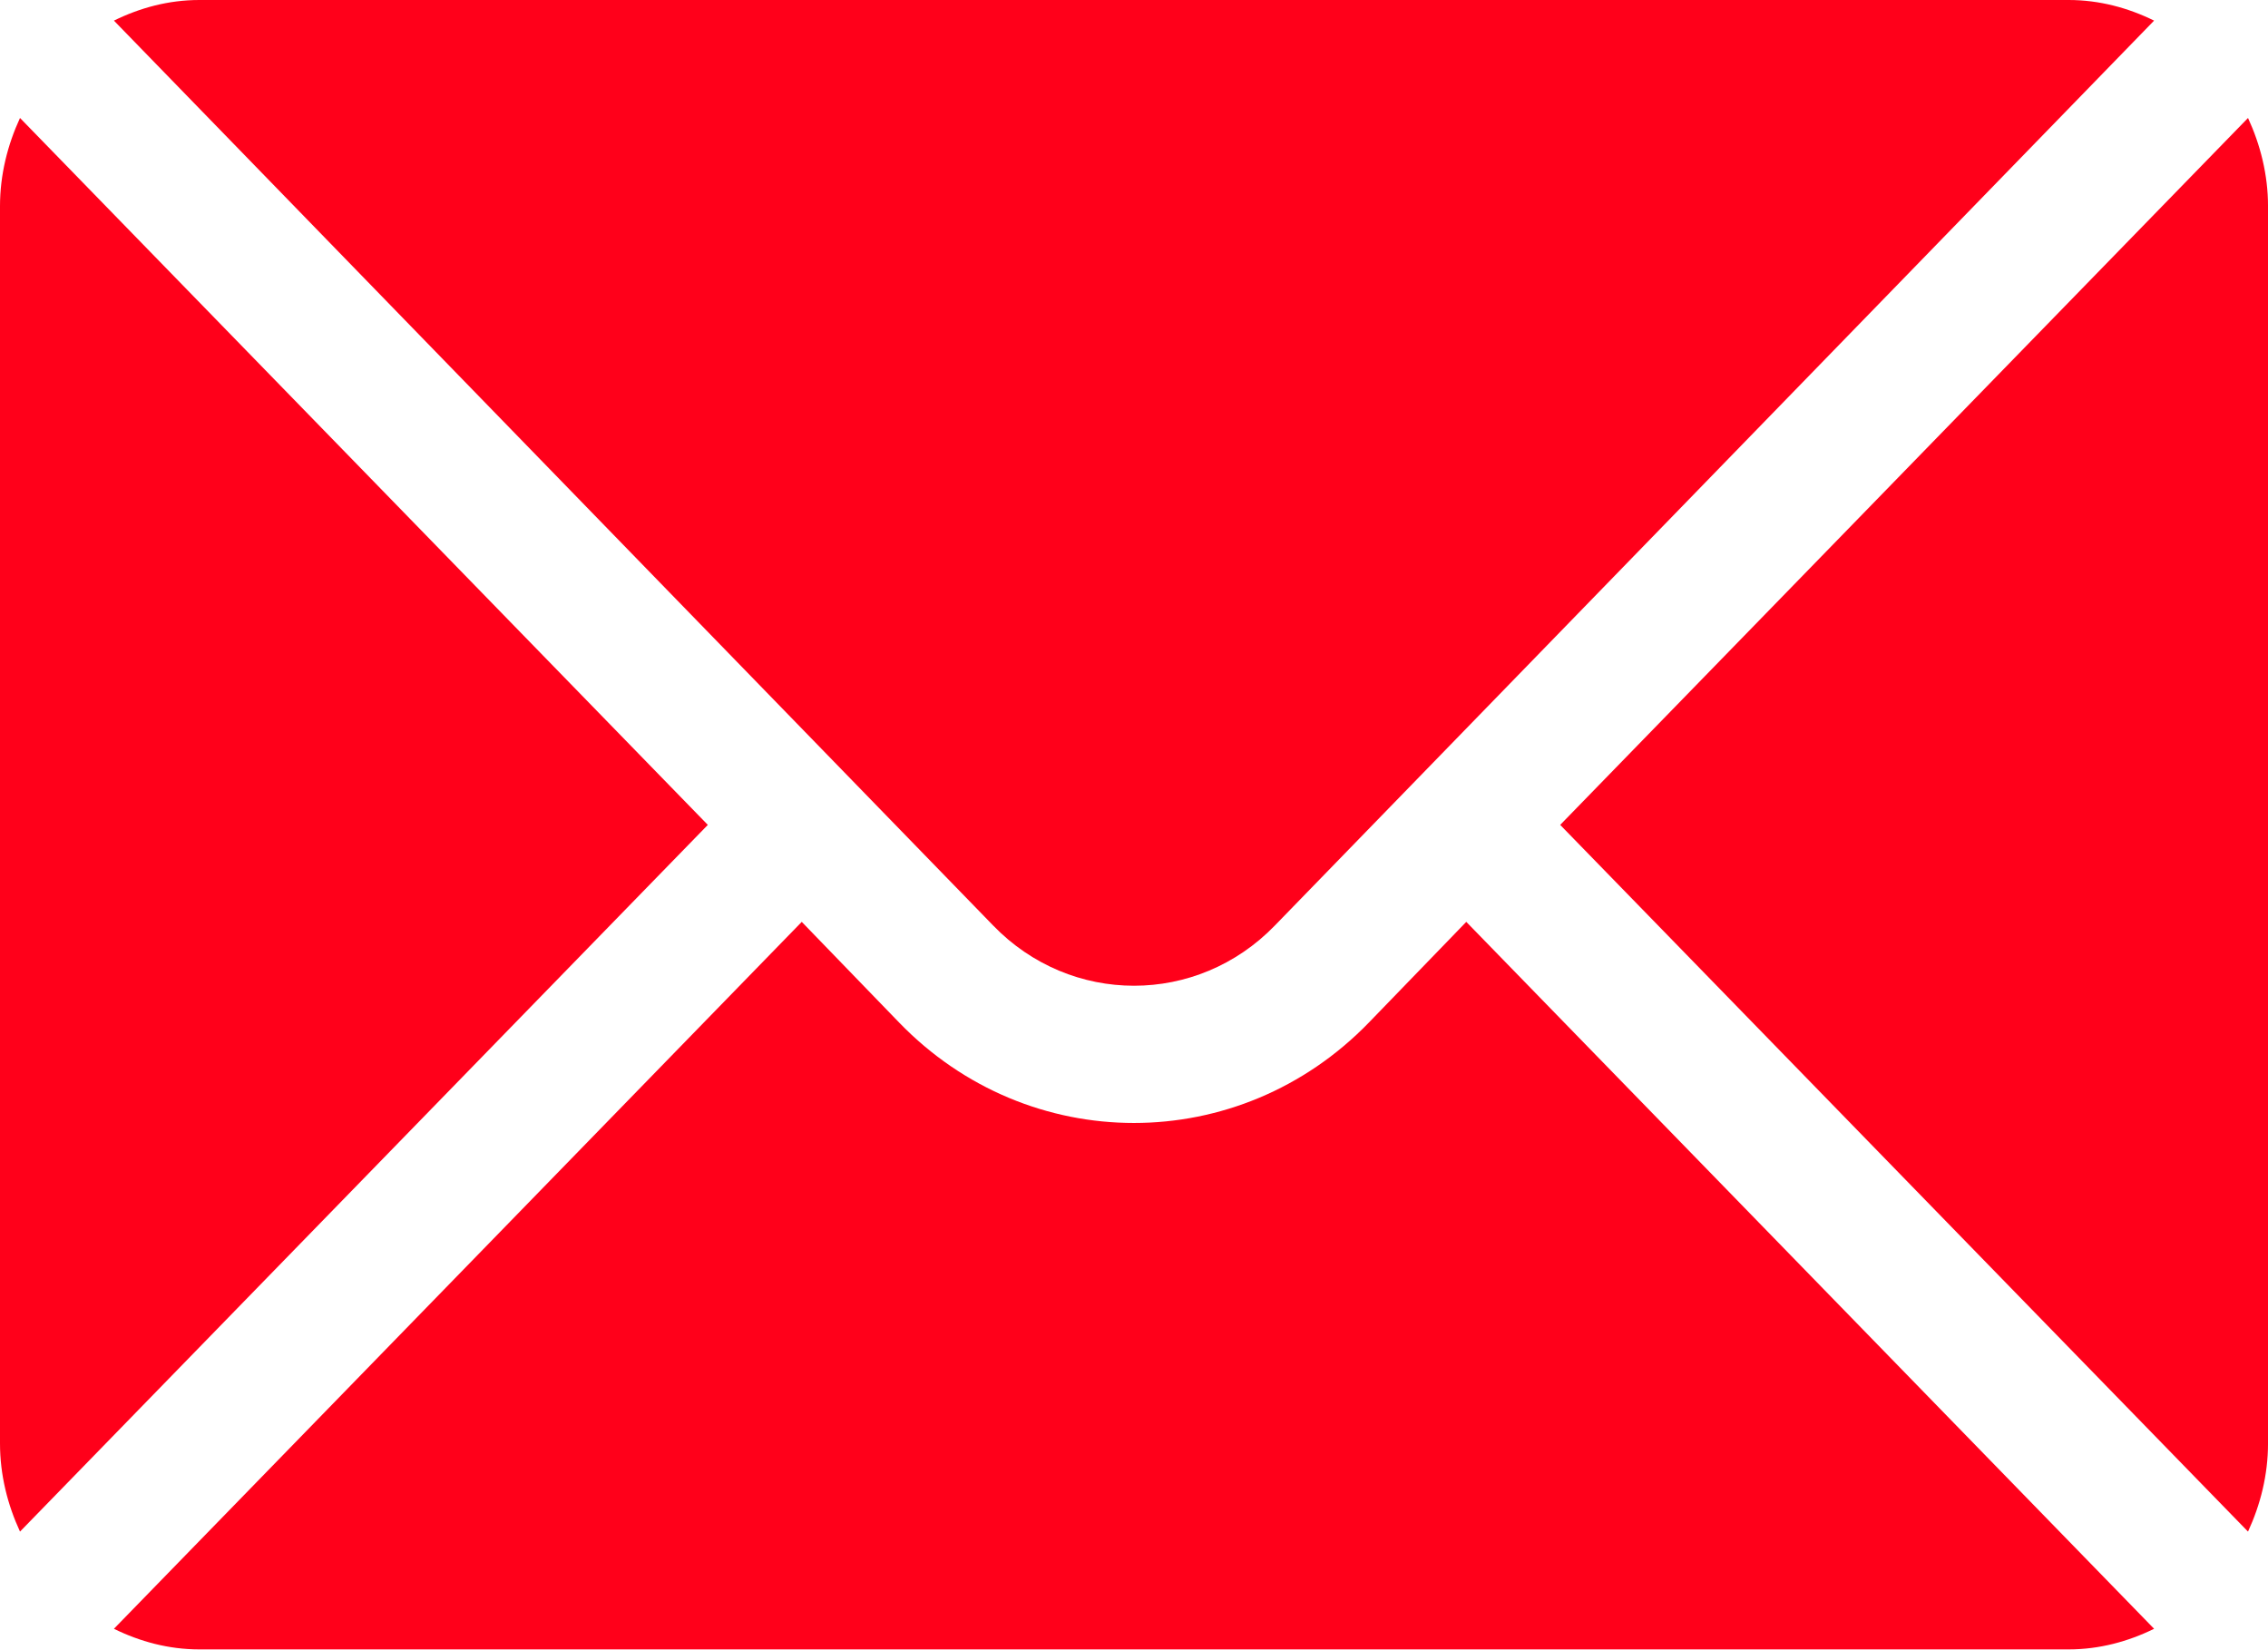
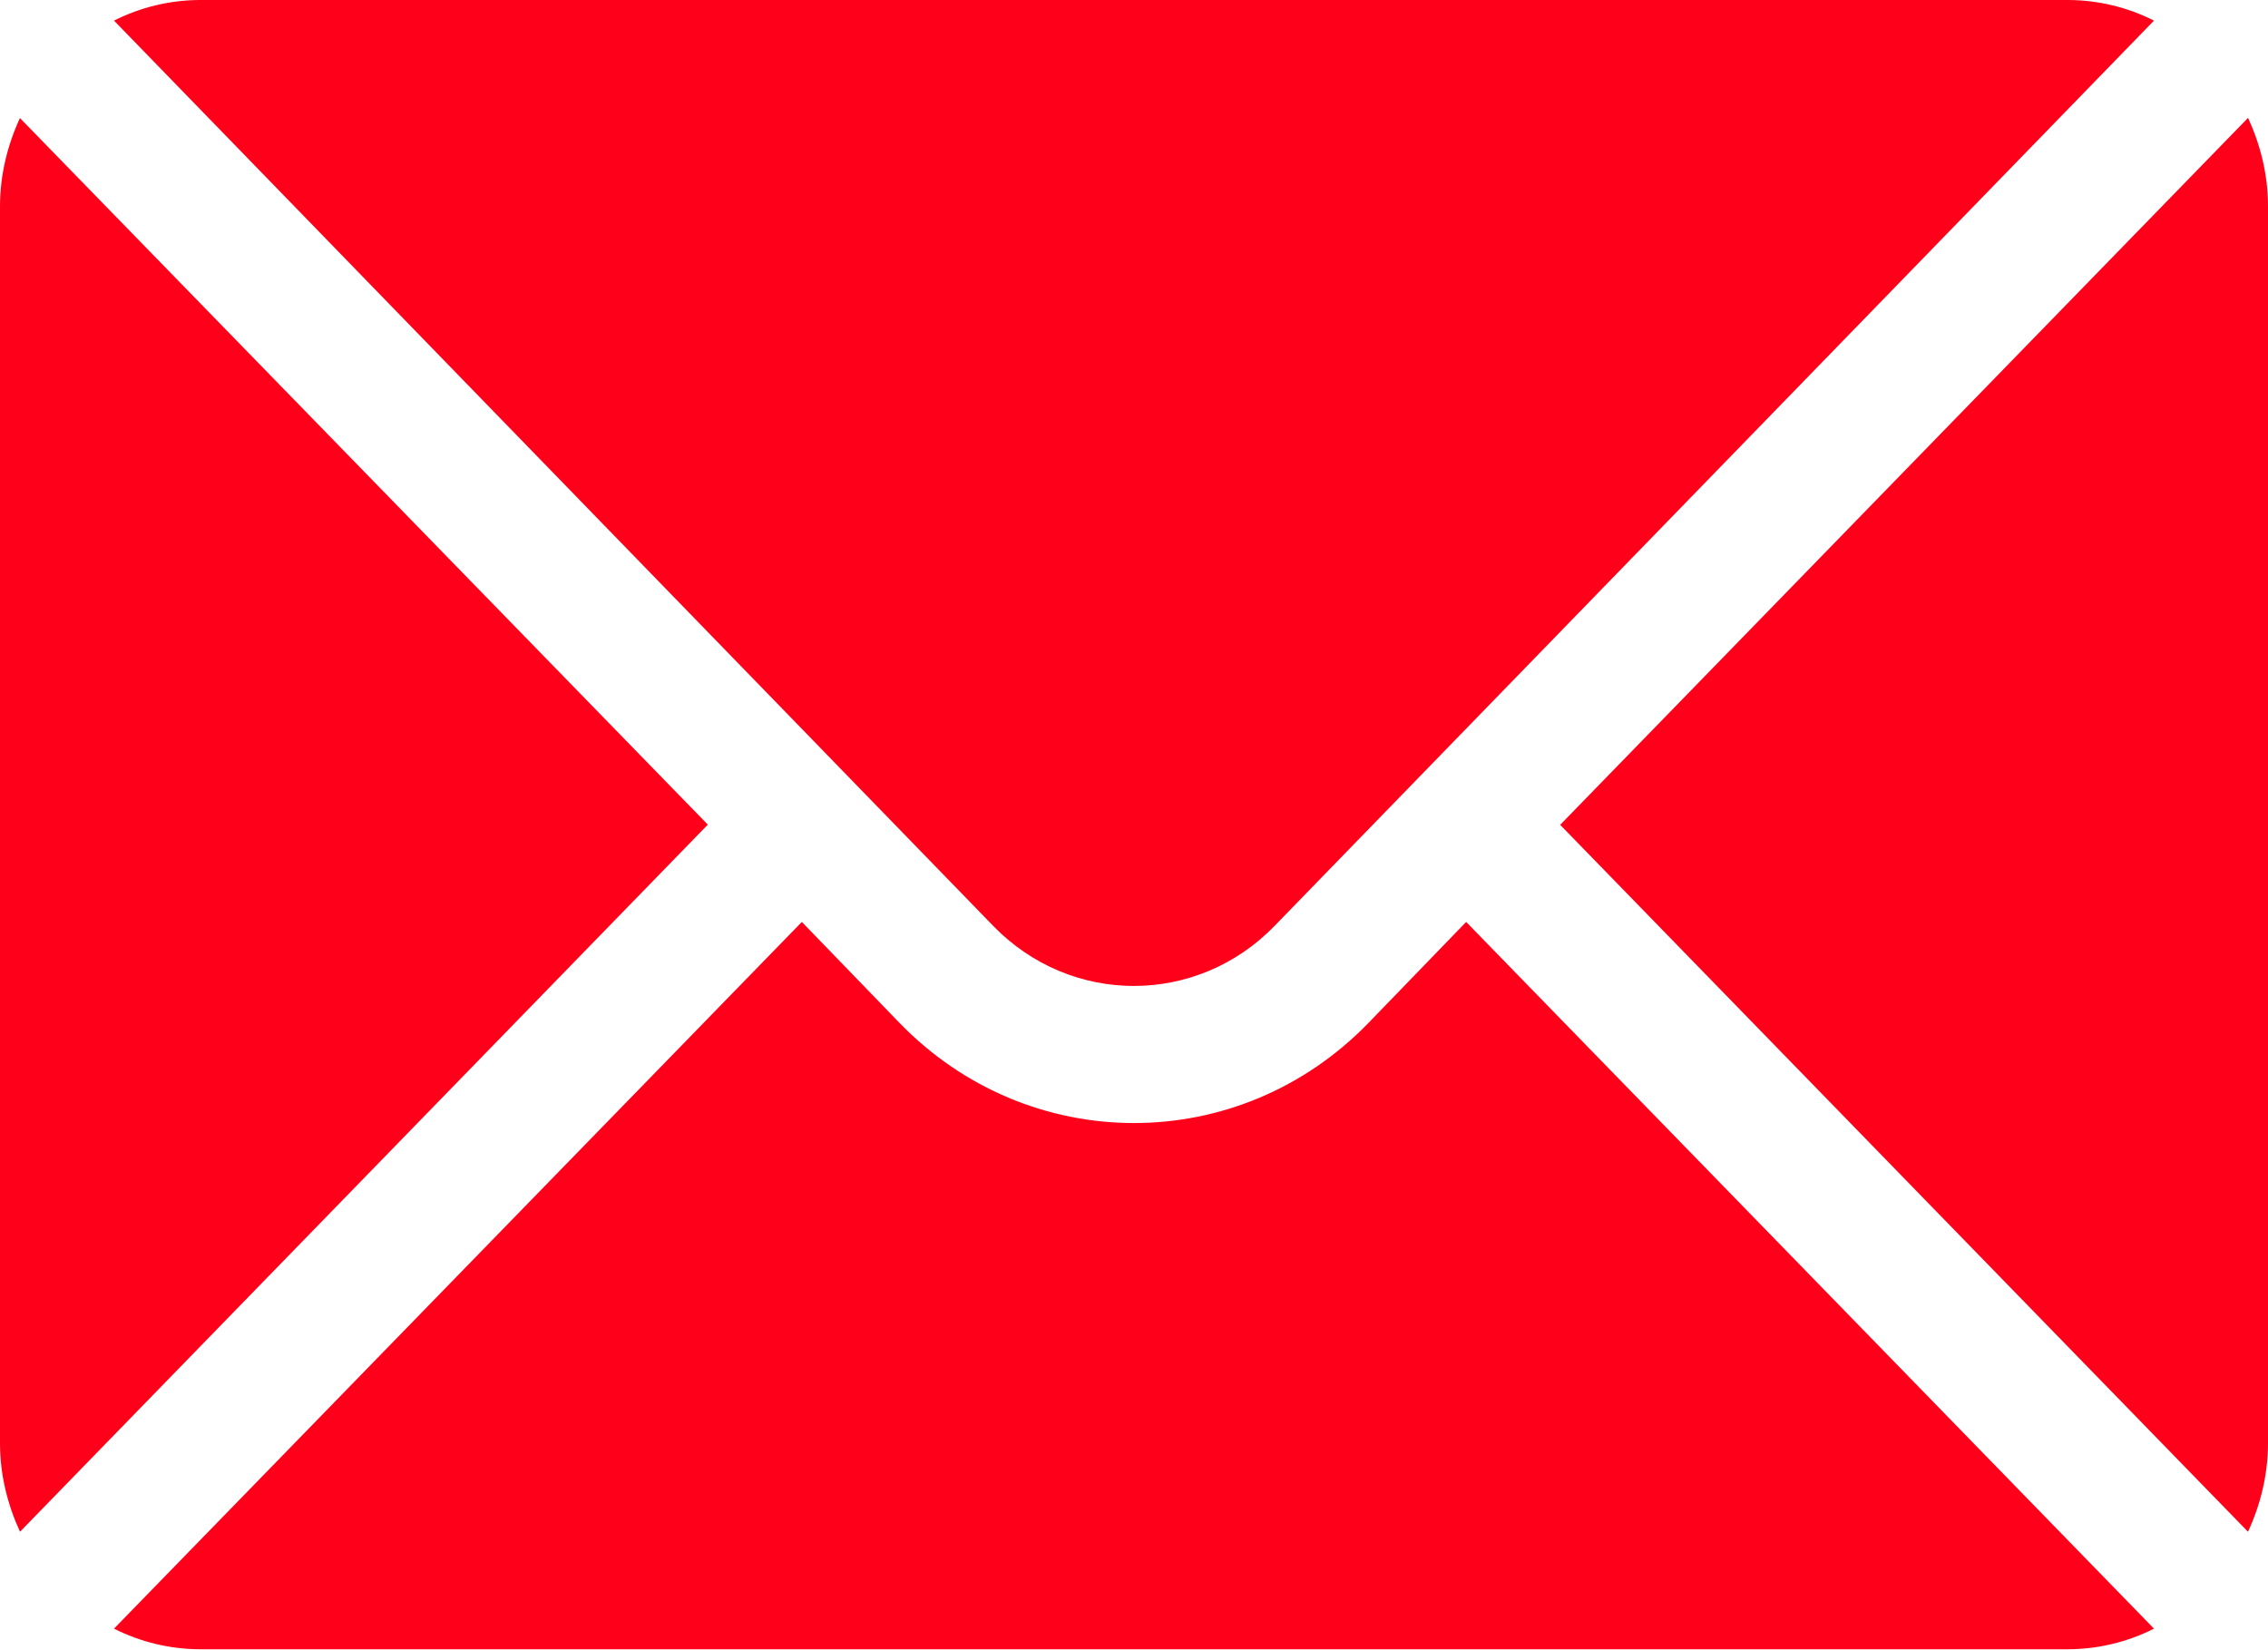
- <svg xmlns="http://www.w3.org/2000/svg" width="11" height="8" viewBox="0 0 11 8" fill="none">
-   <path d="M3.336 1.49206e-08L-3.14712e-08 3.429L3.336 6.857C3.396 6.727 3.433 6.583 3.433 6.429V0.428C3.433 0.275 3.396 0.13 3.336 1.49206e-08Z" transform="translate(7.56708 0.572266)" fill="#FF001A" />
-   <path d="M9.481 0H0.414C0.265 0 0.126 0.038 1.44243e-08 0.1L4.264 4.489C4.641 4.879 5.254 4.879 5.631 4.489L9.895 0.1C9.769 0.038 9.629 0 9.481 0Z" transform="translate(0.552551)" fill="#FF001A" />
-   <path d="M0.097 1.49206e-08C0.037 0.13 0 0.275 0 0.428V6.429C0 6.583 0.037 6.727 0.097 6.857L3.433 3.429L0.097 1.49206e-08Z" transform="translate(0 0.572266)" fill="#FF001A" />
-   <path d="M6.559 -3.2554e-08L6.087 0.488C5.458 1.138 4.436 1.138 3.808 0.488L3.336 -3.2554e-08L1.44243e-08 3.429C0.126 3.491 0.265 3.529 0.414 3.529H9.481C9.629 3.529 9.769 3.491 9.895 3.429L6.559 -3.2554e-08Z" transform="translate(0.552551 4.47168)" fill="#FF001A" />
+ <svg xmlns="http://www.w3.org/2000/svg" width="11" height="8" fill="none">
+   <path d="M10.903.572L7.567 4.001l3.336 3.429c.06-.13.097-.275.097-.43V1c0-.154-.037-.298-.097-.429zM10.033 0H.967a.93.93 0 0 0-.414.1l4.263 4.39c.377.39.99.39 1.367 0L10.447.1a.93.93 0 0 0-.414-.1zM.097.572C.037.702 0 .847 0 1.001v6c0 .154.037.298.097.429L3.433 4 .097.573z" fill="#FF001A" />
+   <path d="M7.111 4.472l-.472.488c-.628.65-1.65.65-2.278 0l-.472-.488L.553 7.9a.93.93 0 0 0 .414.1h9.066a.93.93 0 0 0 .414-.1L7.111 4.472z" fill="#FF001A" />
</svg>
